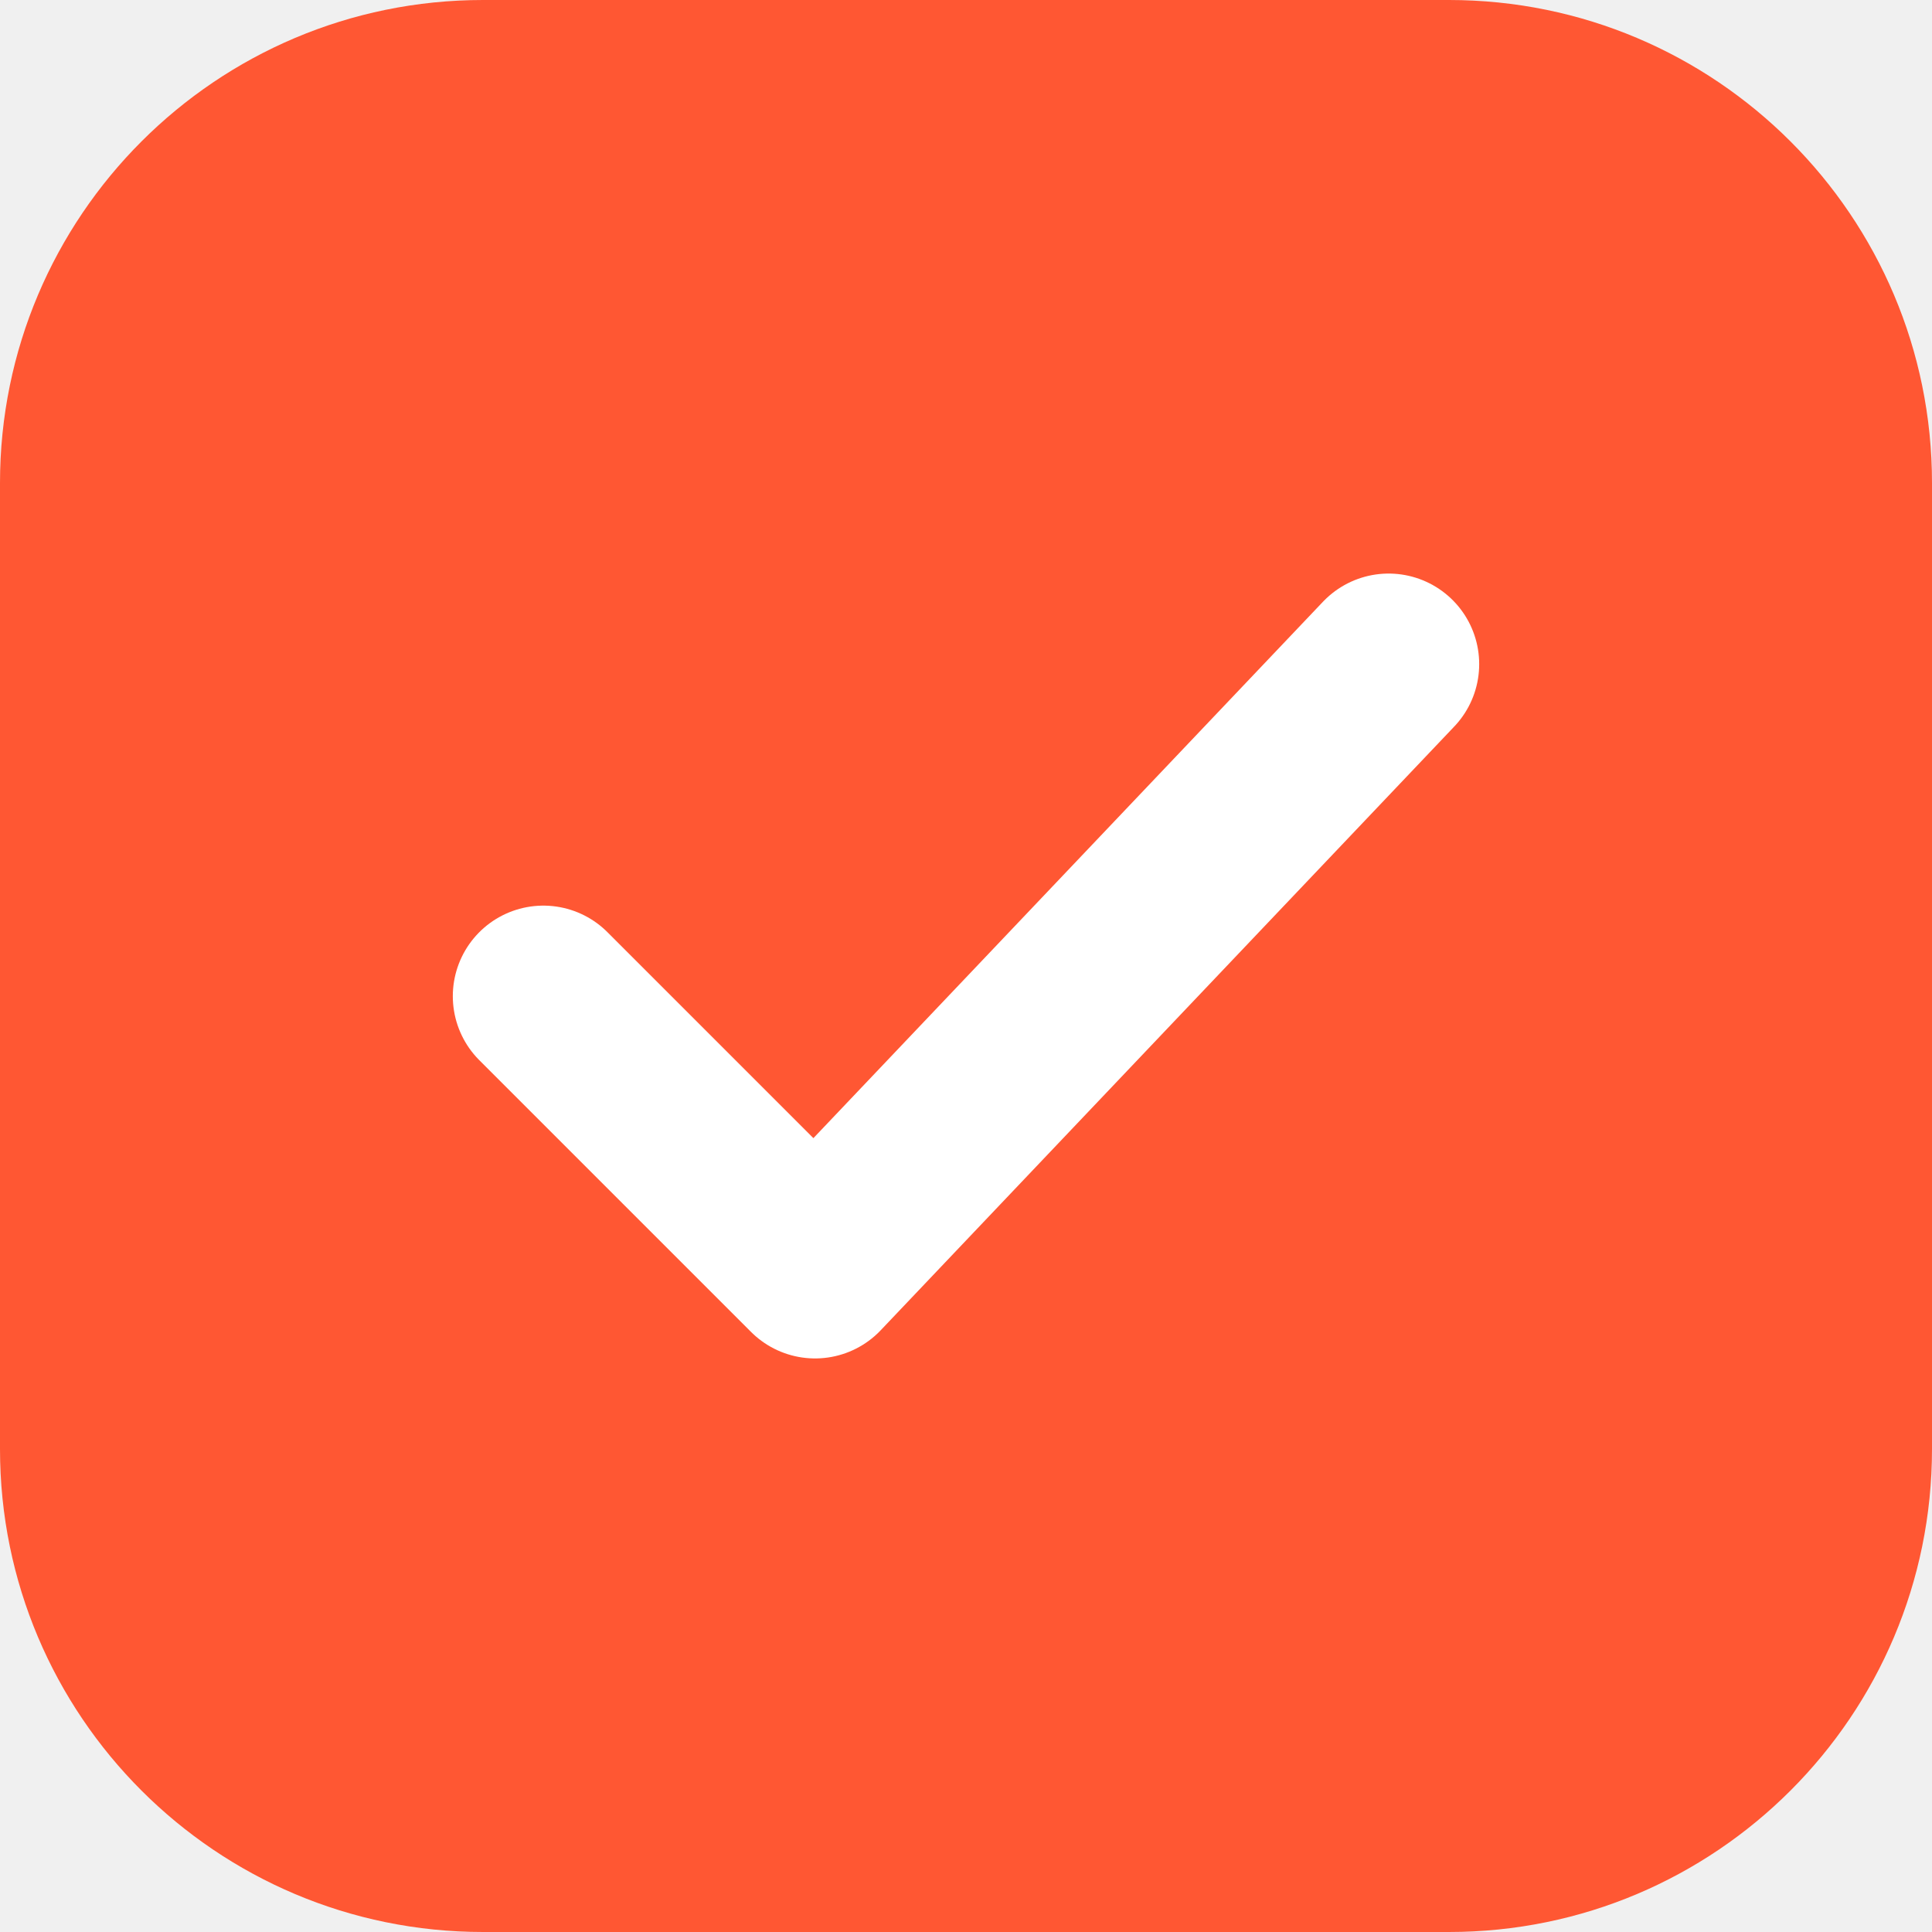
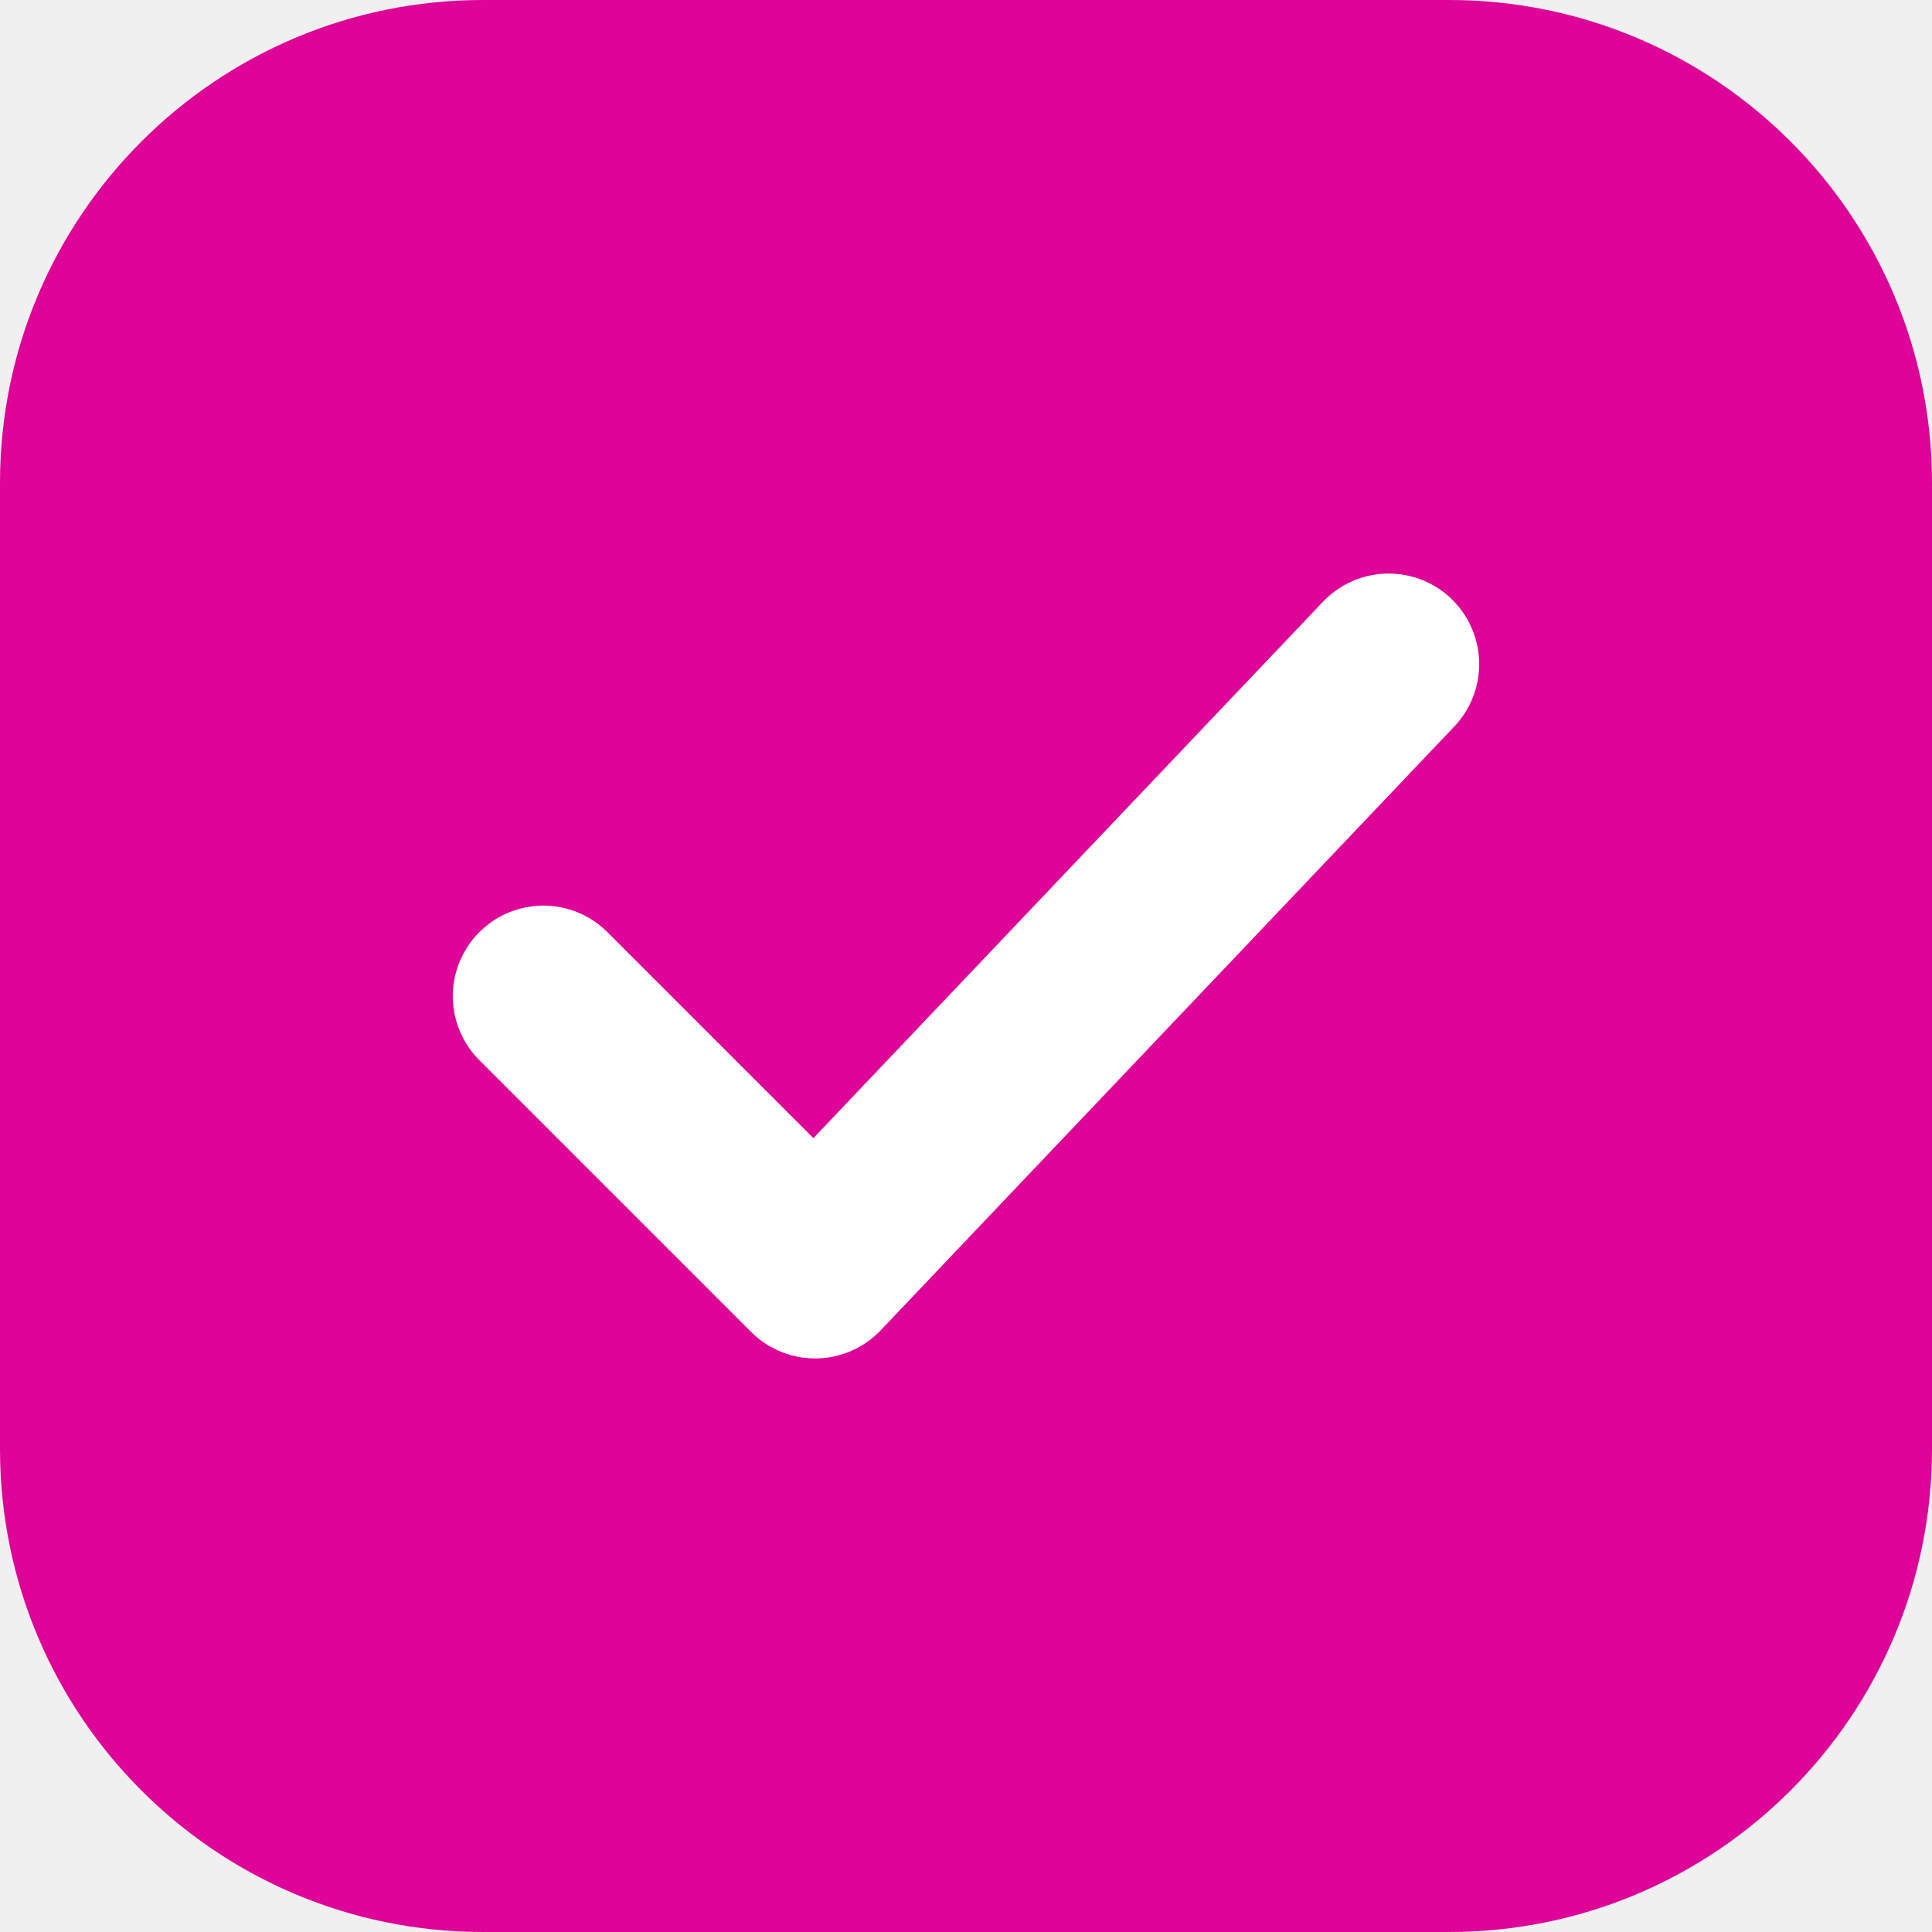
<svg xmlns="http://www.w3.org/2000/svg" width="32" height="32" viewBox="0 0 32 32" fill="none">
-   <rect width="32" height="32" rx="8" fill="#FF5733" />
+   <rect width="32" height="32" rx="8" fill="#DE0498" />
  <path d="M9 16.5L13.5 21L23 11" stroke="white" stroke-width="3" stroke-linecap="round" stroke-linejoin="round" />
</svg>
